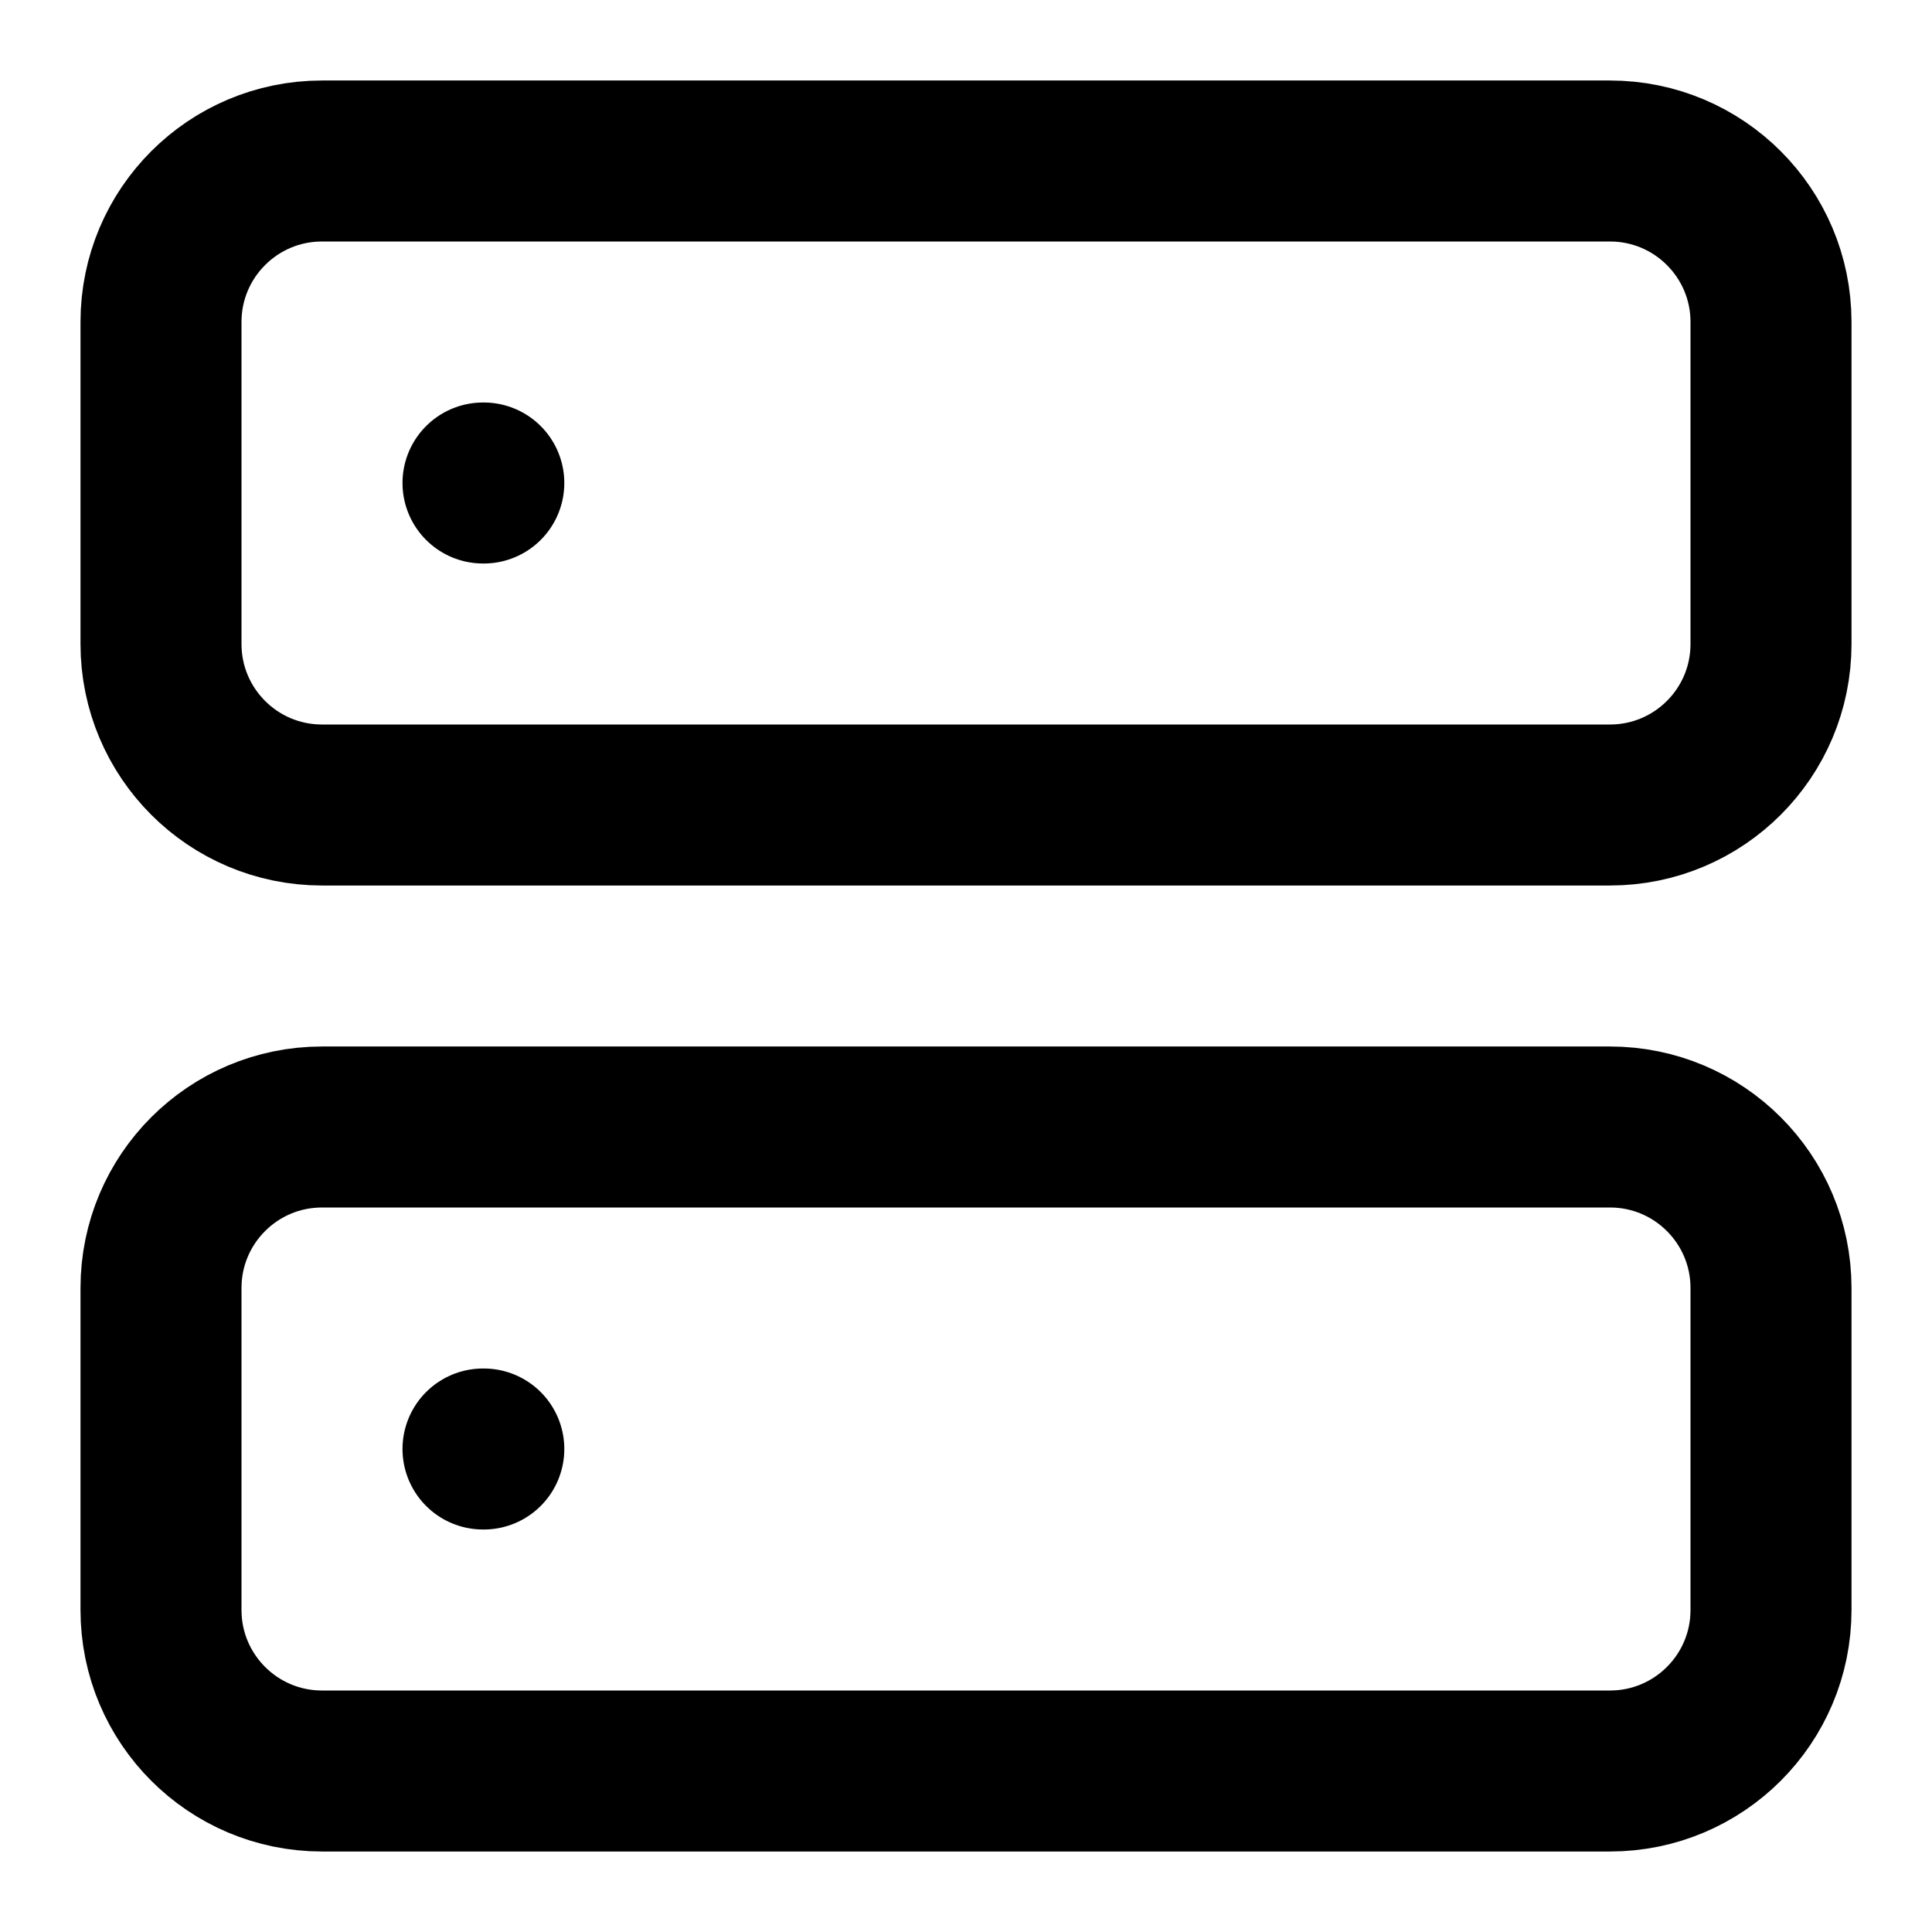
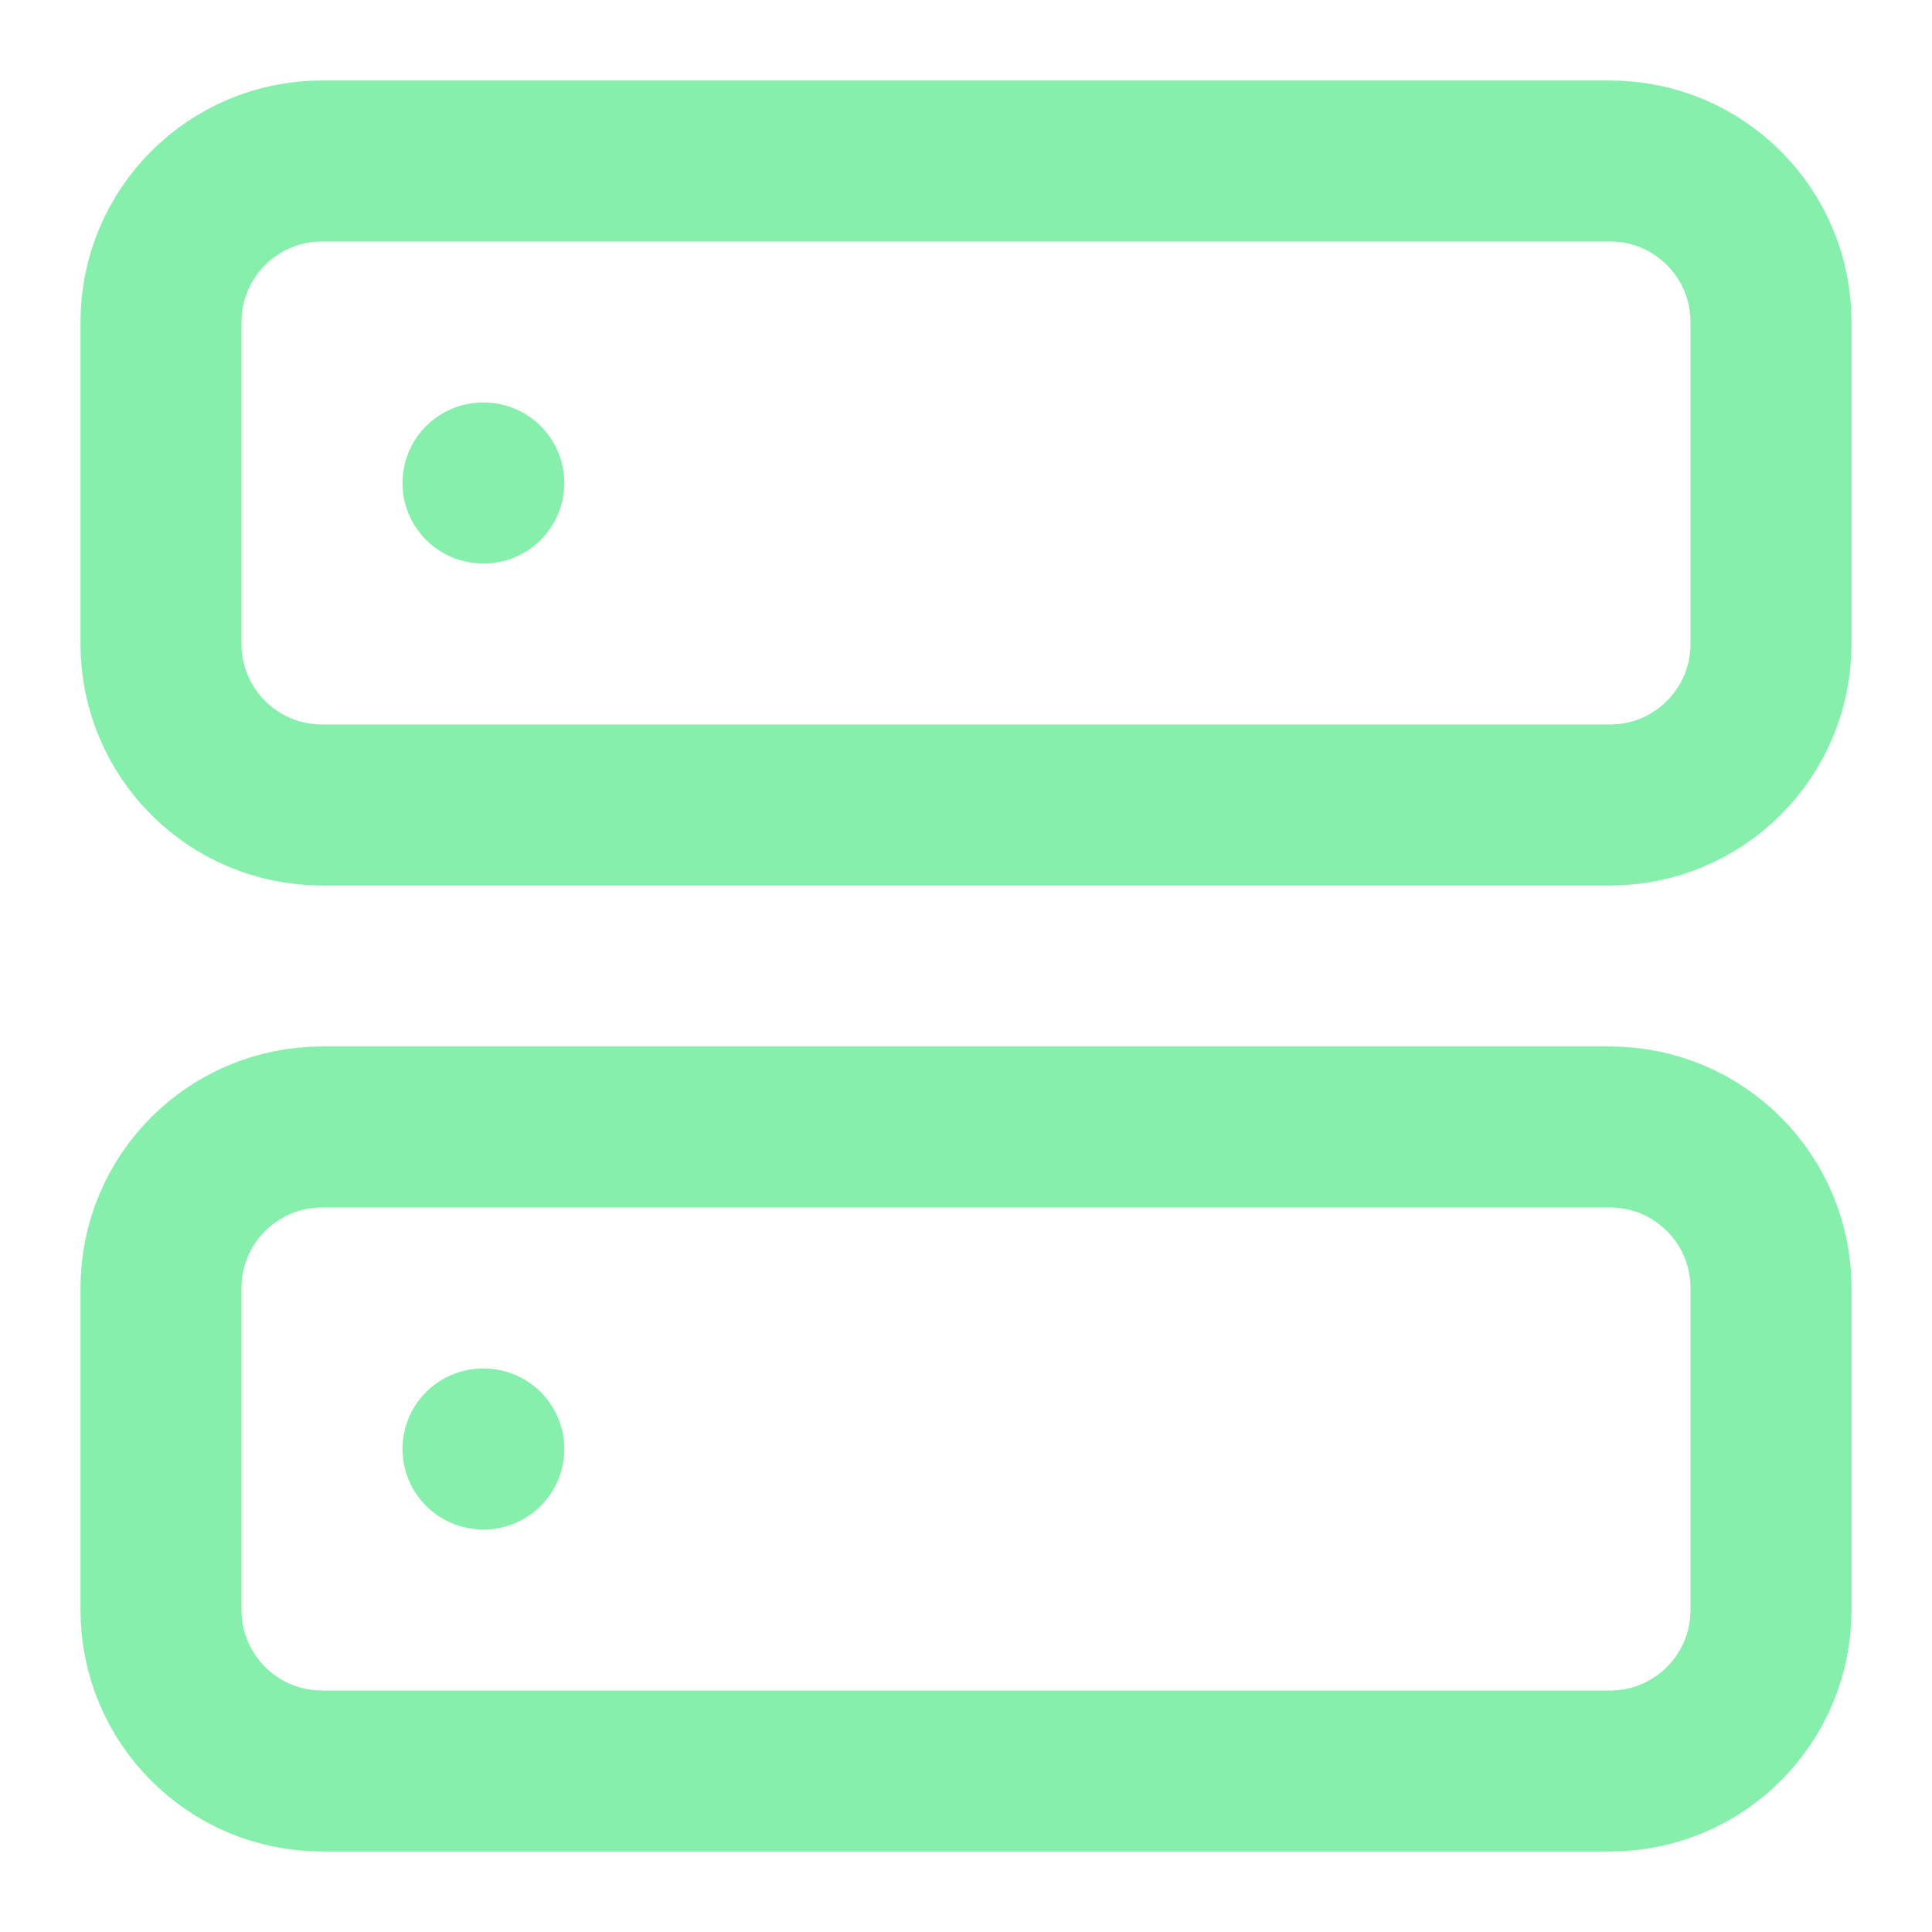
- <svg xmlns="http://www.w3.org/2000/svg" class="lucide lucide-server" width="24" height="24" viewBox="0 0 24 24" fill="none" stroke="currentColor" stroke-width="2" stroke-linecap="round" stroke-linejoin="round">
+ <svg xmlns="http://www.w3.org/2000/svg" class="lucide lucide-server" width="24" height="24" viewBox="0 0 24 24" fill="none" stroke="#86efac" stroke-width="2" stroke-linecap="round" stroke-linejoin="round">
  <rect width="20" height="8" x="2" y="2" rx="2" ry="2" />
  <rect width="20" height="8" x="2" y="14" rx="2" ry="2" />
  <line x1="6" x2="6.01" y1="6" y2="6" />
  <line x1="6" x2="6.01" y1="18" y2="18" />
</svg>
